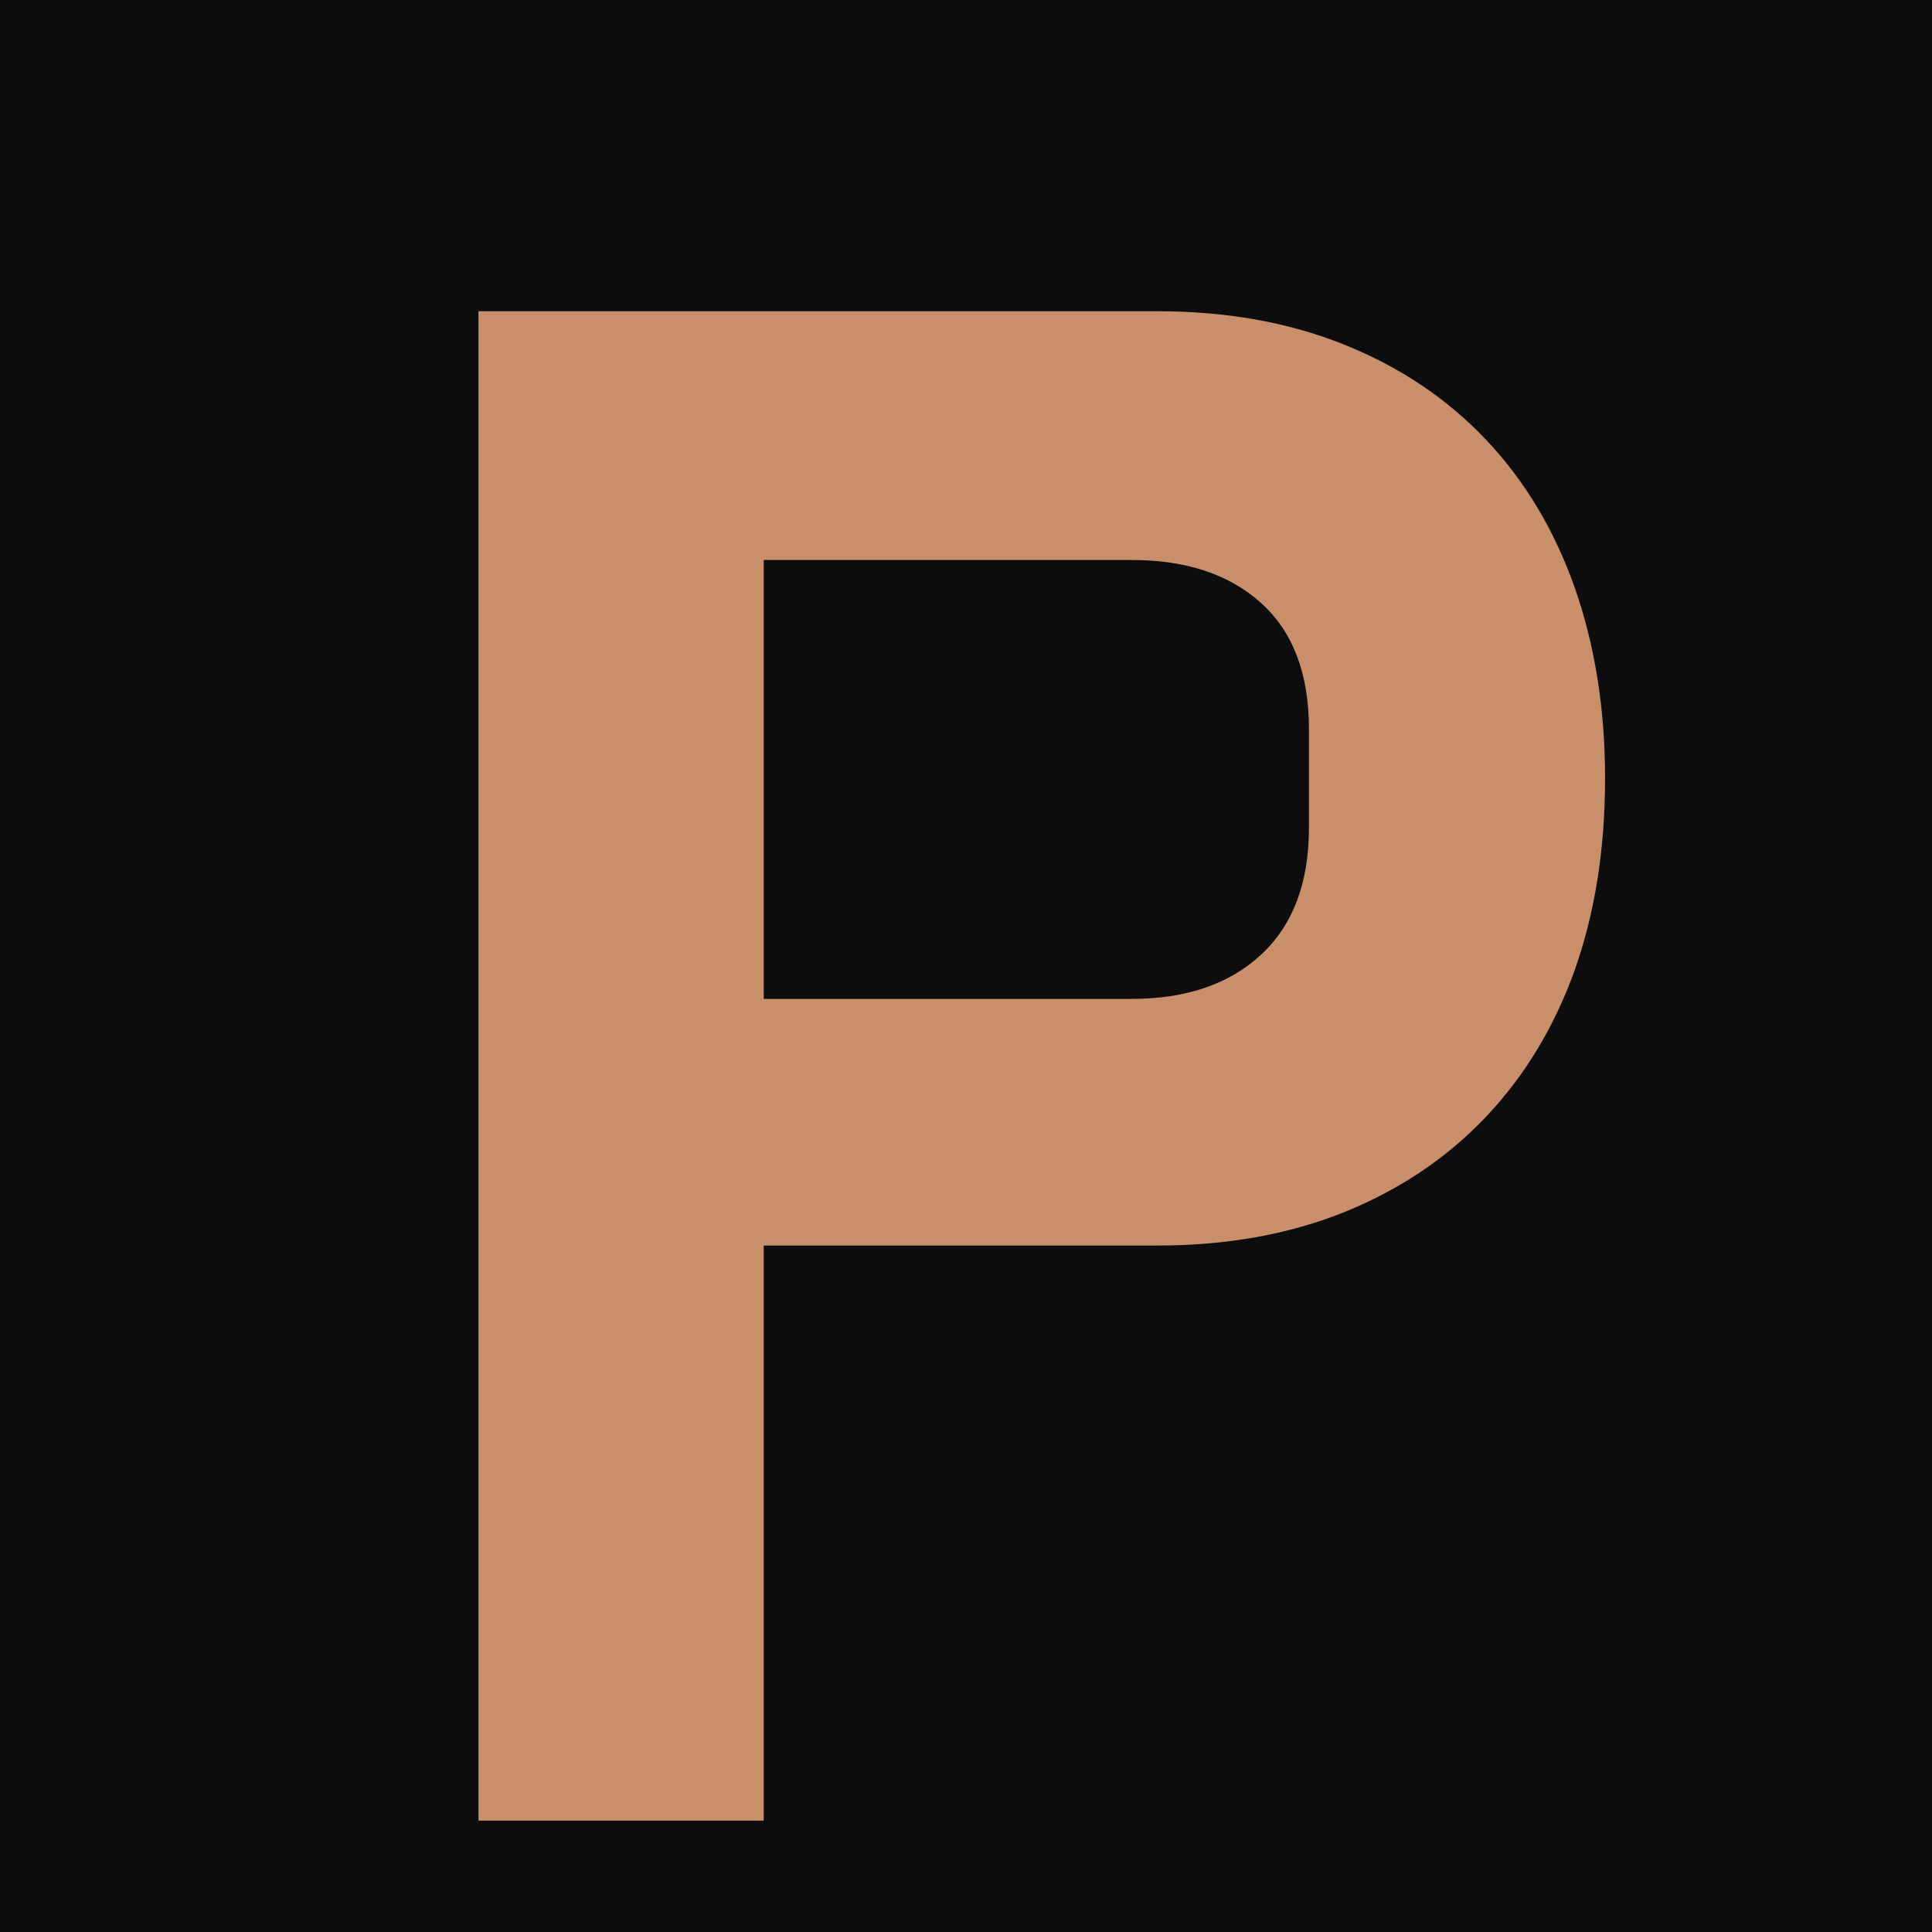
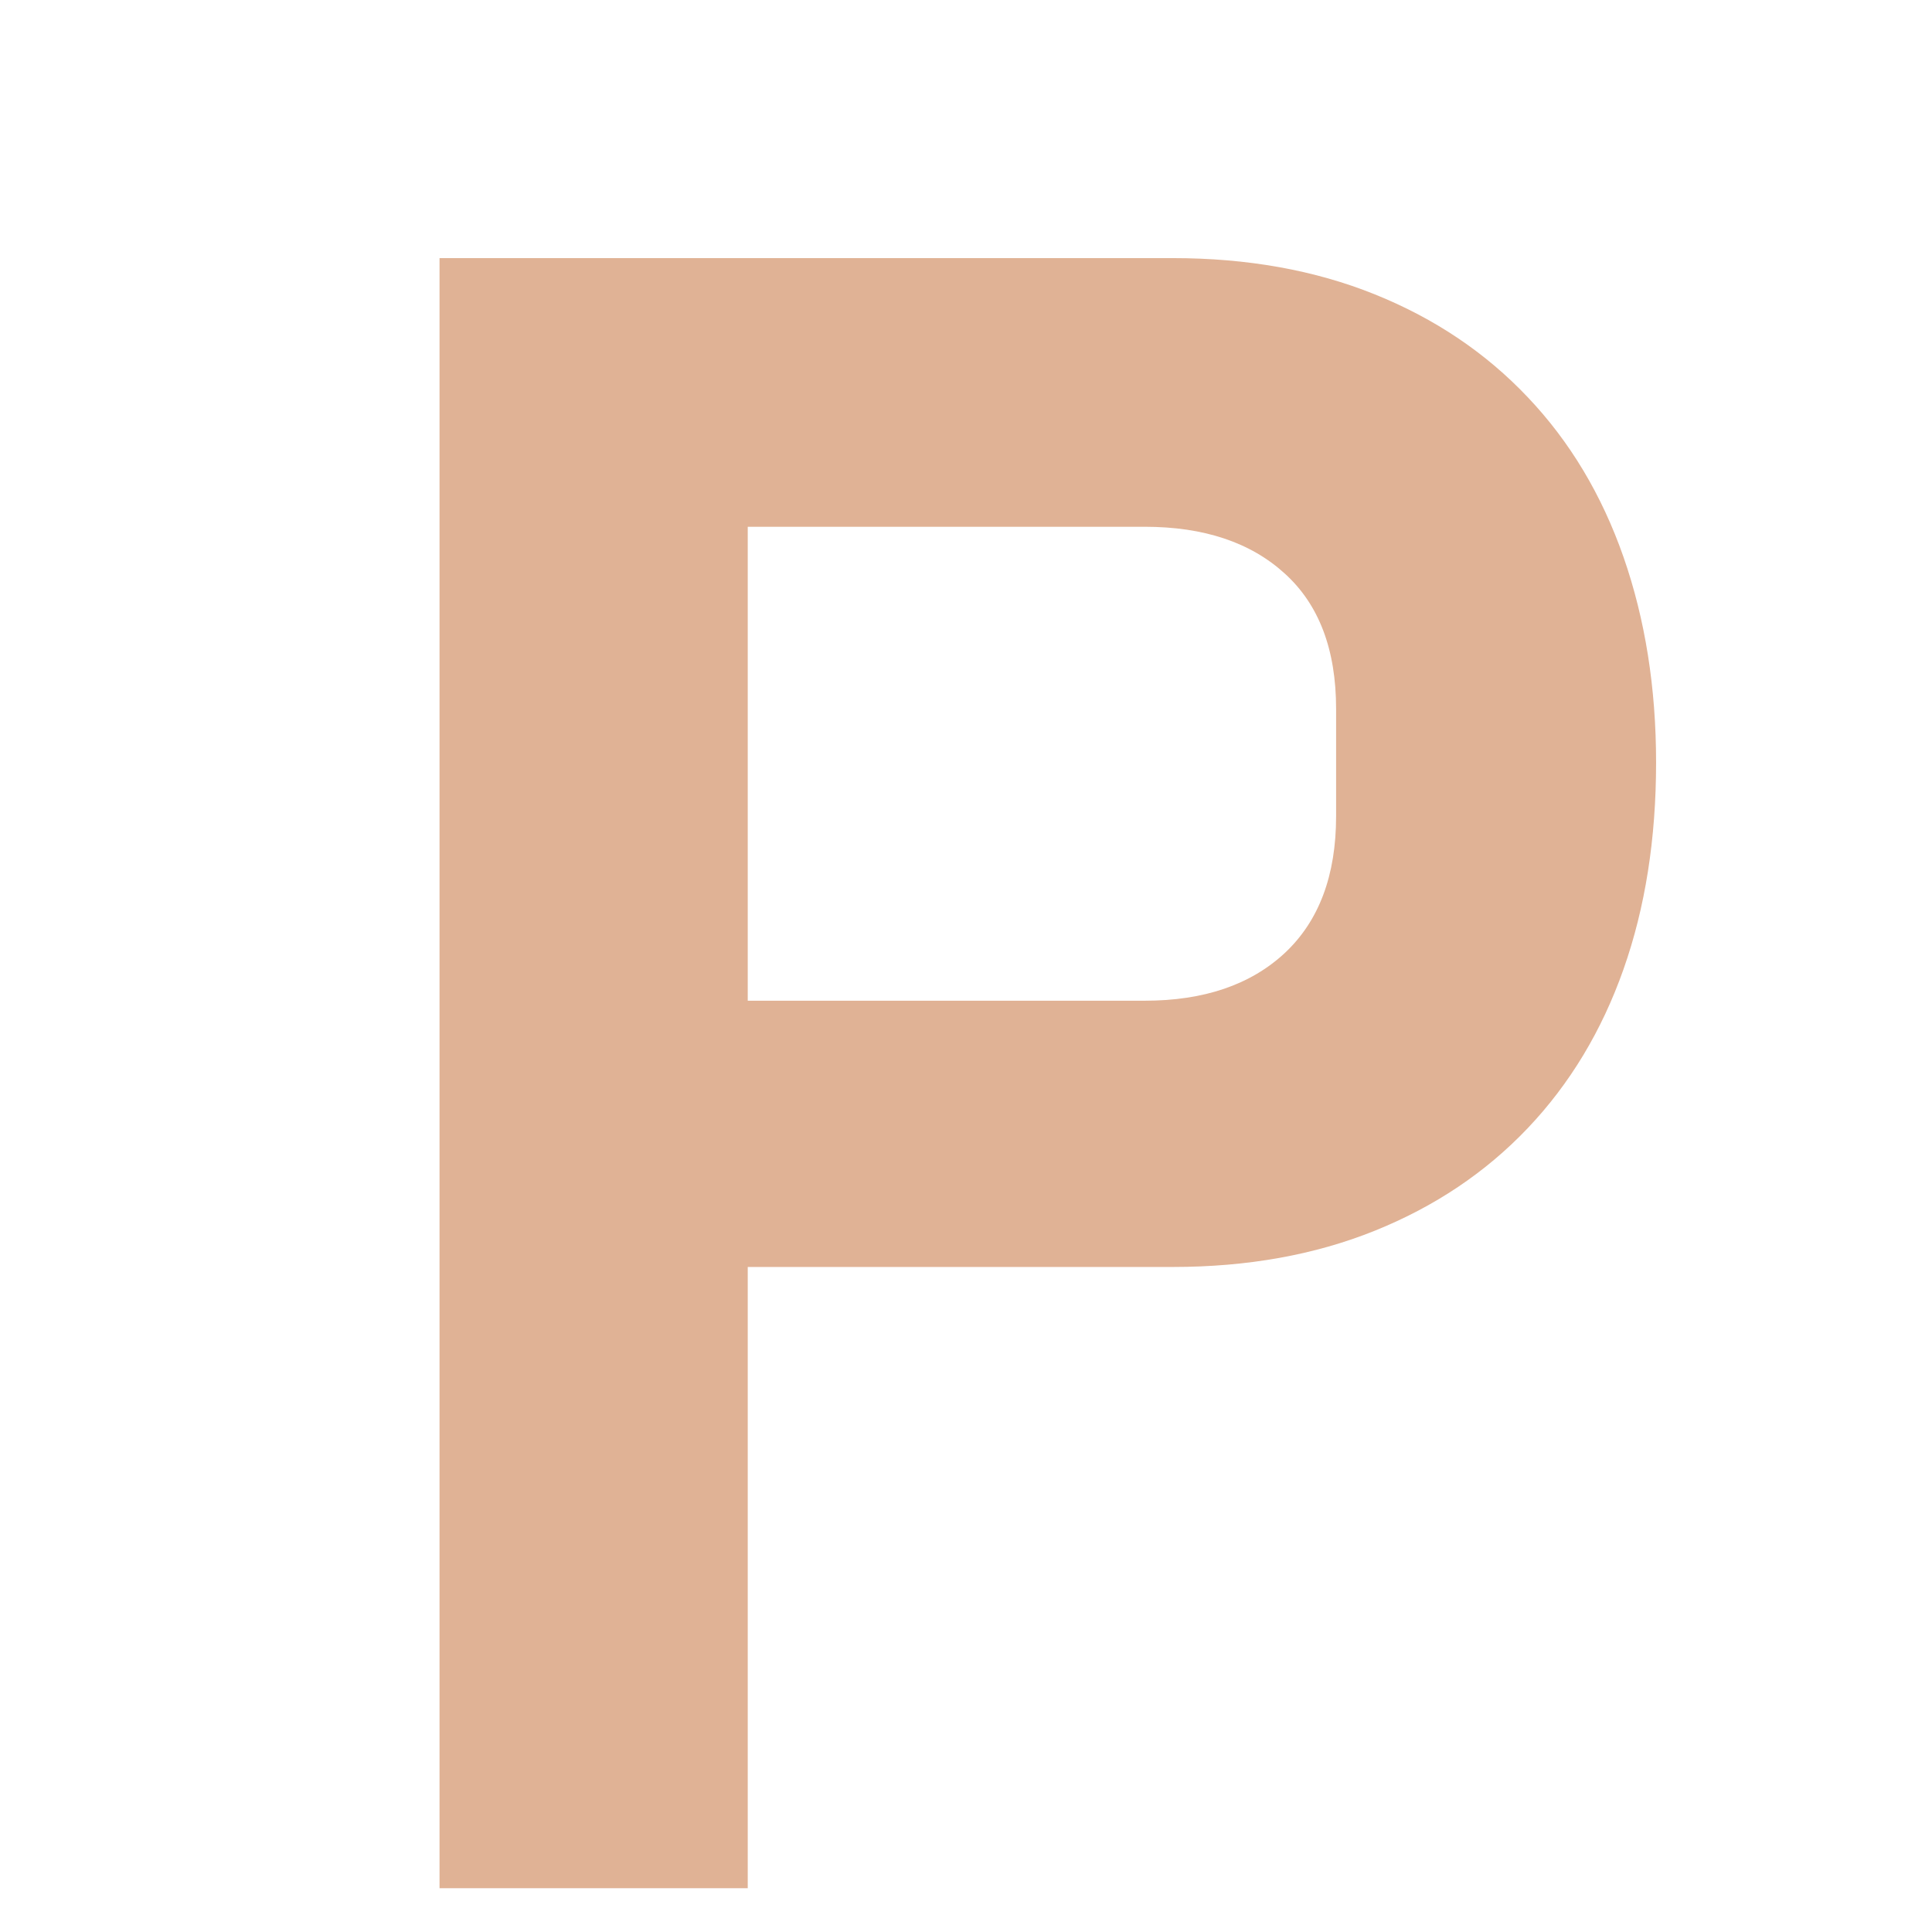
- <svg xmlns="http://www.w3.org/2000/svg" width="64" height="64" viewBox="0 0 64 64" role="img" aria-label="P de Paulo Affonso">
-   <rect x="-2" y="-2" width="68" height="68" fill="#0D0D0D" />
-   <path fill="#C98F6B" d="M15.85,60.31L15.85,10.31L38.34,10.31Q41.78,10.31 44.54,11.42Q47.30,12.53 49.23,14.57Q51.16,16.61 52.17,19.48Q53.17,22.34 53.17,25.78Q53.17,29.29 52.17,32.12Q51.16,34.95 49.23,36.99Q47.30,39.03 44.54,40.15Q41.78,41.26 38.34,41.26L25.30,41.26L25.30,60.31L15.85,60.31Z" />
-   <path fill="#0D0D0D" d="M25.30,33.09L37.48,33.09Q40.20,33.09 41.78,31.62Q43.36,30.15 43.36,27.43L43.36,24.14Q43.36,21.41 41.78,19.98Q40.20,18.55 37.48,18.55L25.30,18.55L25.30,33.09Z" />
+ <svg xmlns="http://www.w3.org/2000/svg" width="64" height="64" viewBox="0 0 64 64" fill="none" role="img" aria-label="P de Paulo Affonso">
+   <path fill-rule="evenodd" clip-rule="evenodd" fill="#E0B295" d="M14.56,62.55L14.56,8.55L38.85,8.55Q42.56,8.55 45.54,9.75Q48.52,10.95 50.61,13.16Q52.70,15.36 53.78,18.45Q54.86,21.55 54.86,25.26Q54.86,29.05 53.78,32.11Q52.70,35.17 50.61,37.37Q48.52,39.57 45.54,40.77Q42.56,41.97 38.85,41.97L24.77,41.97L24.77,62.55L14.56,62.55ZM24.77,33.15L37.92,33.15Q40.86,33.15 42.56,31.57Q44.26,29.98 44.26,27.04L44.26,23.48Q44.26,20.54 42.56,19.00Q40.86,17.45 37.92,17.45L24.77,17.45L24.77,33.15Z" />
</svg>
